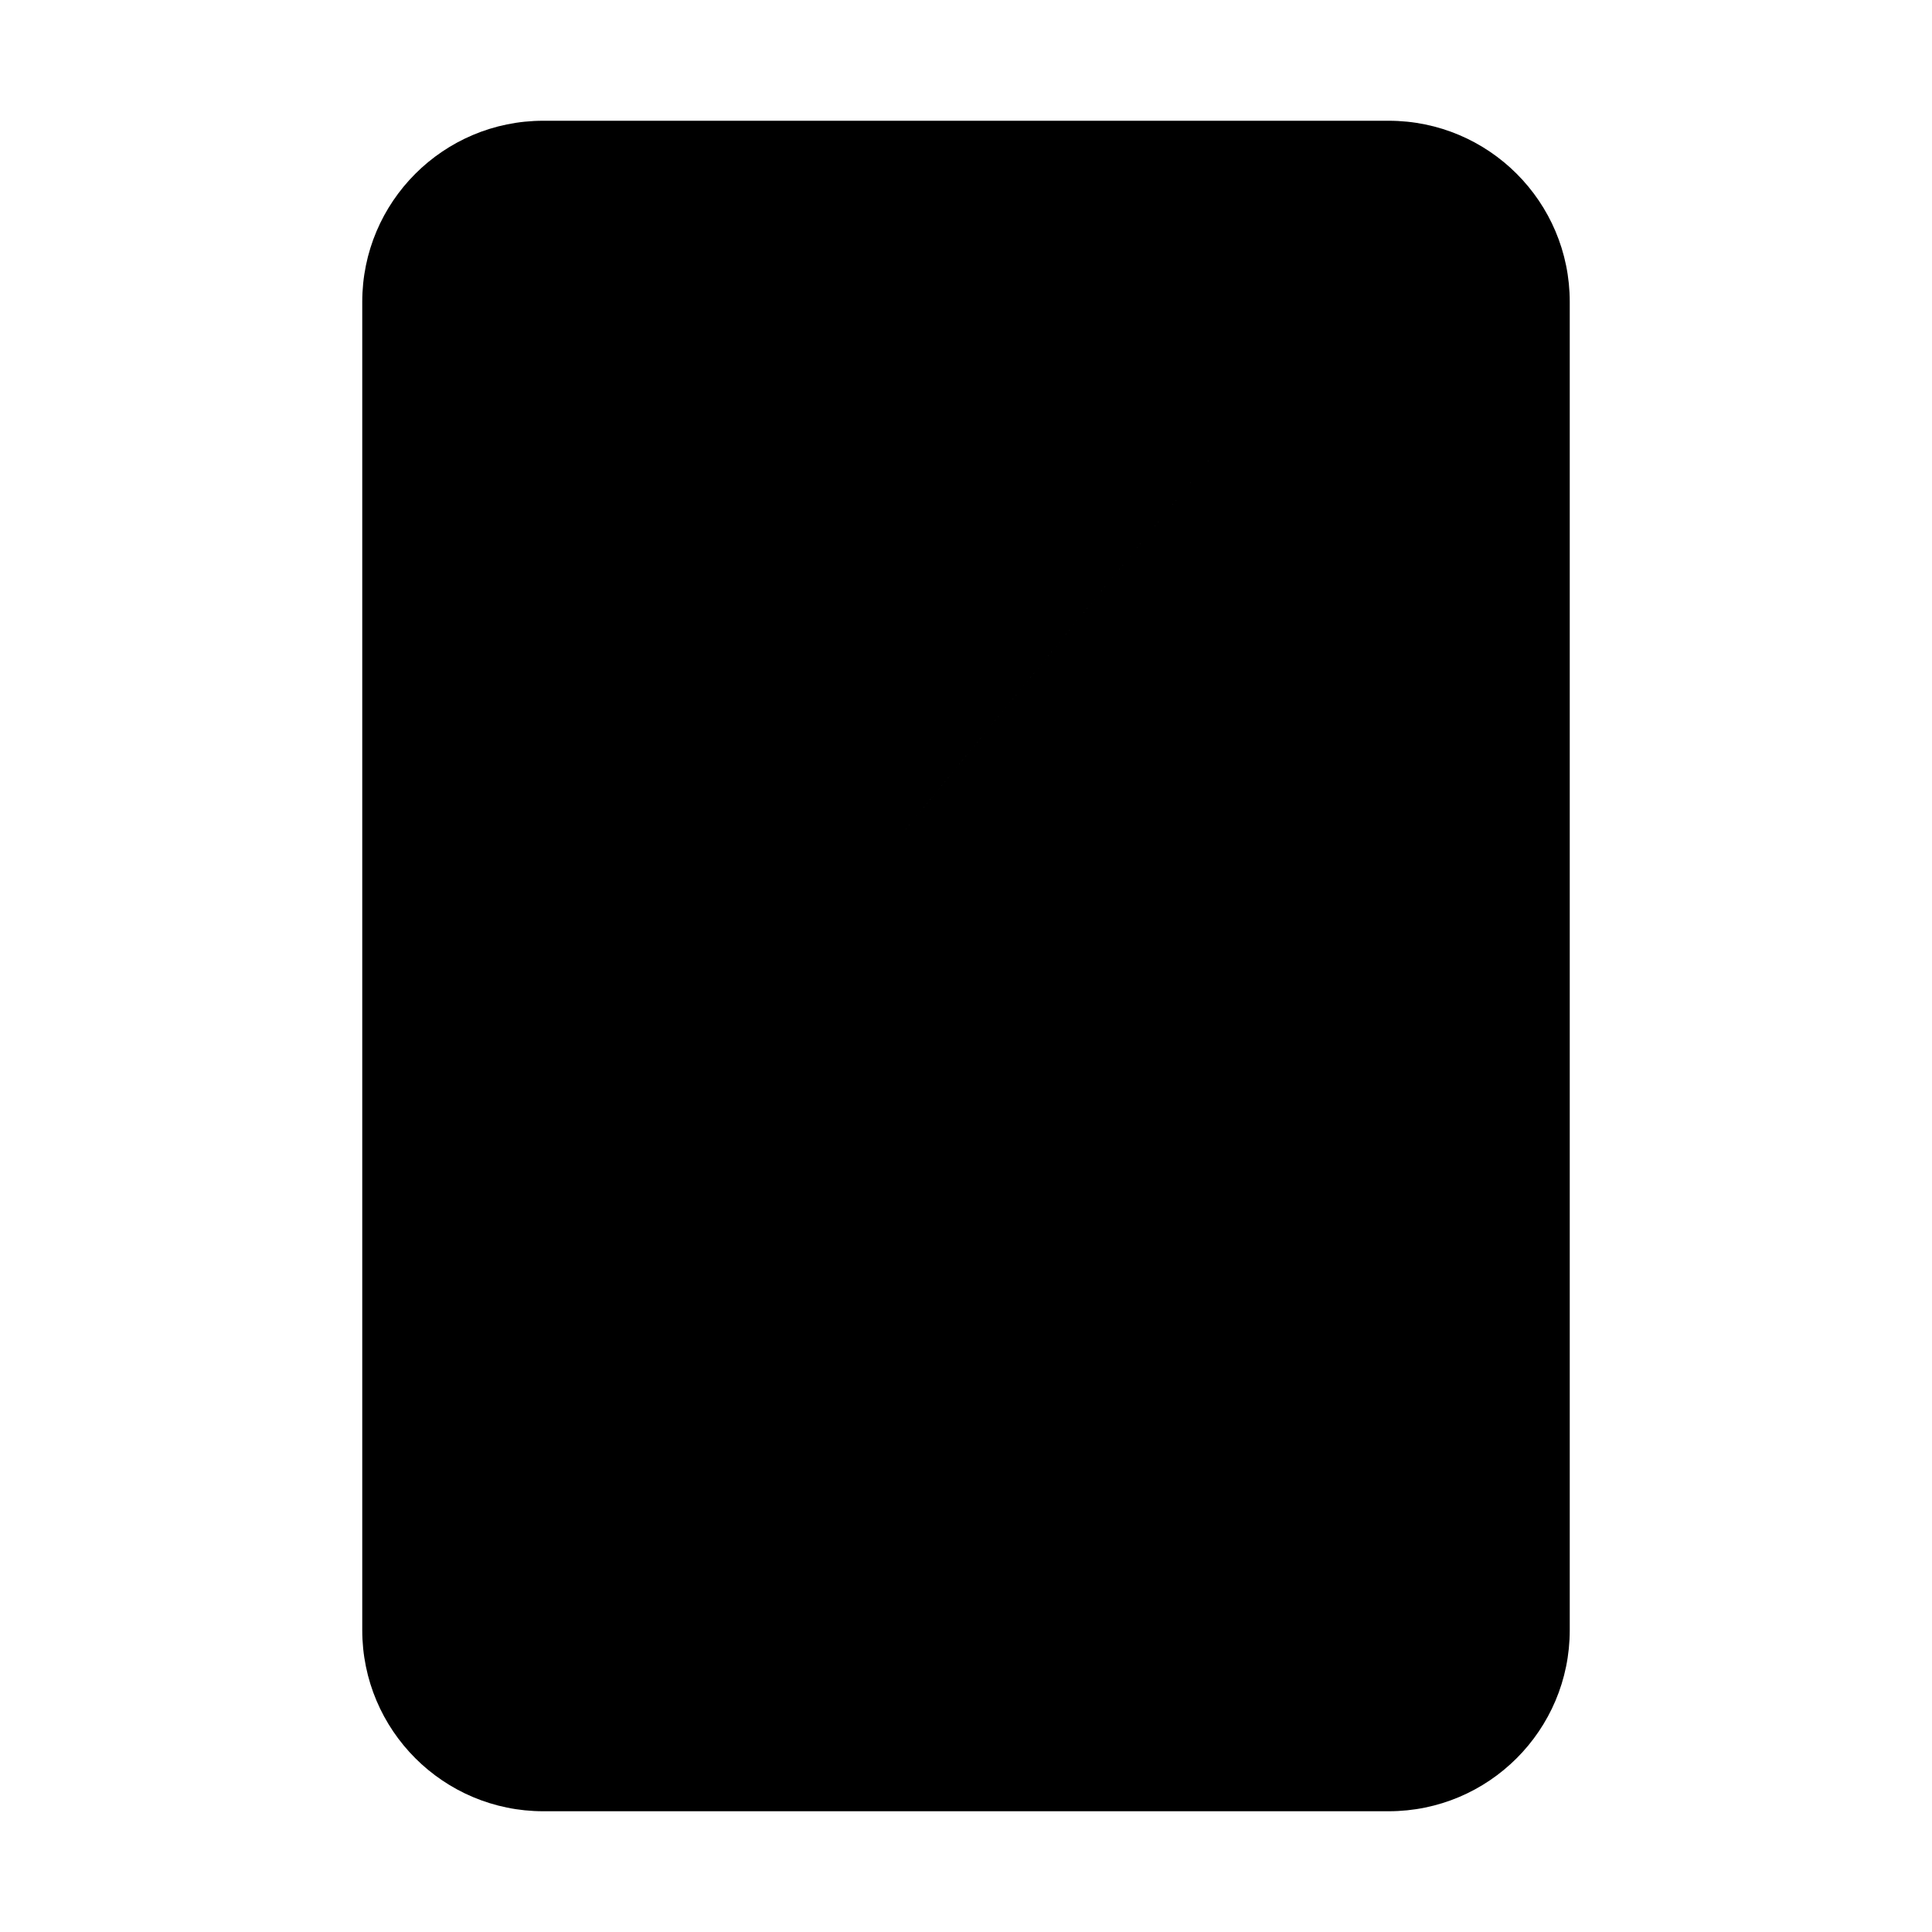
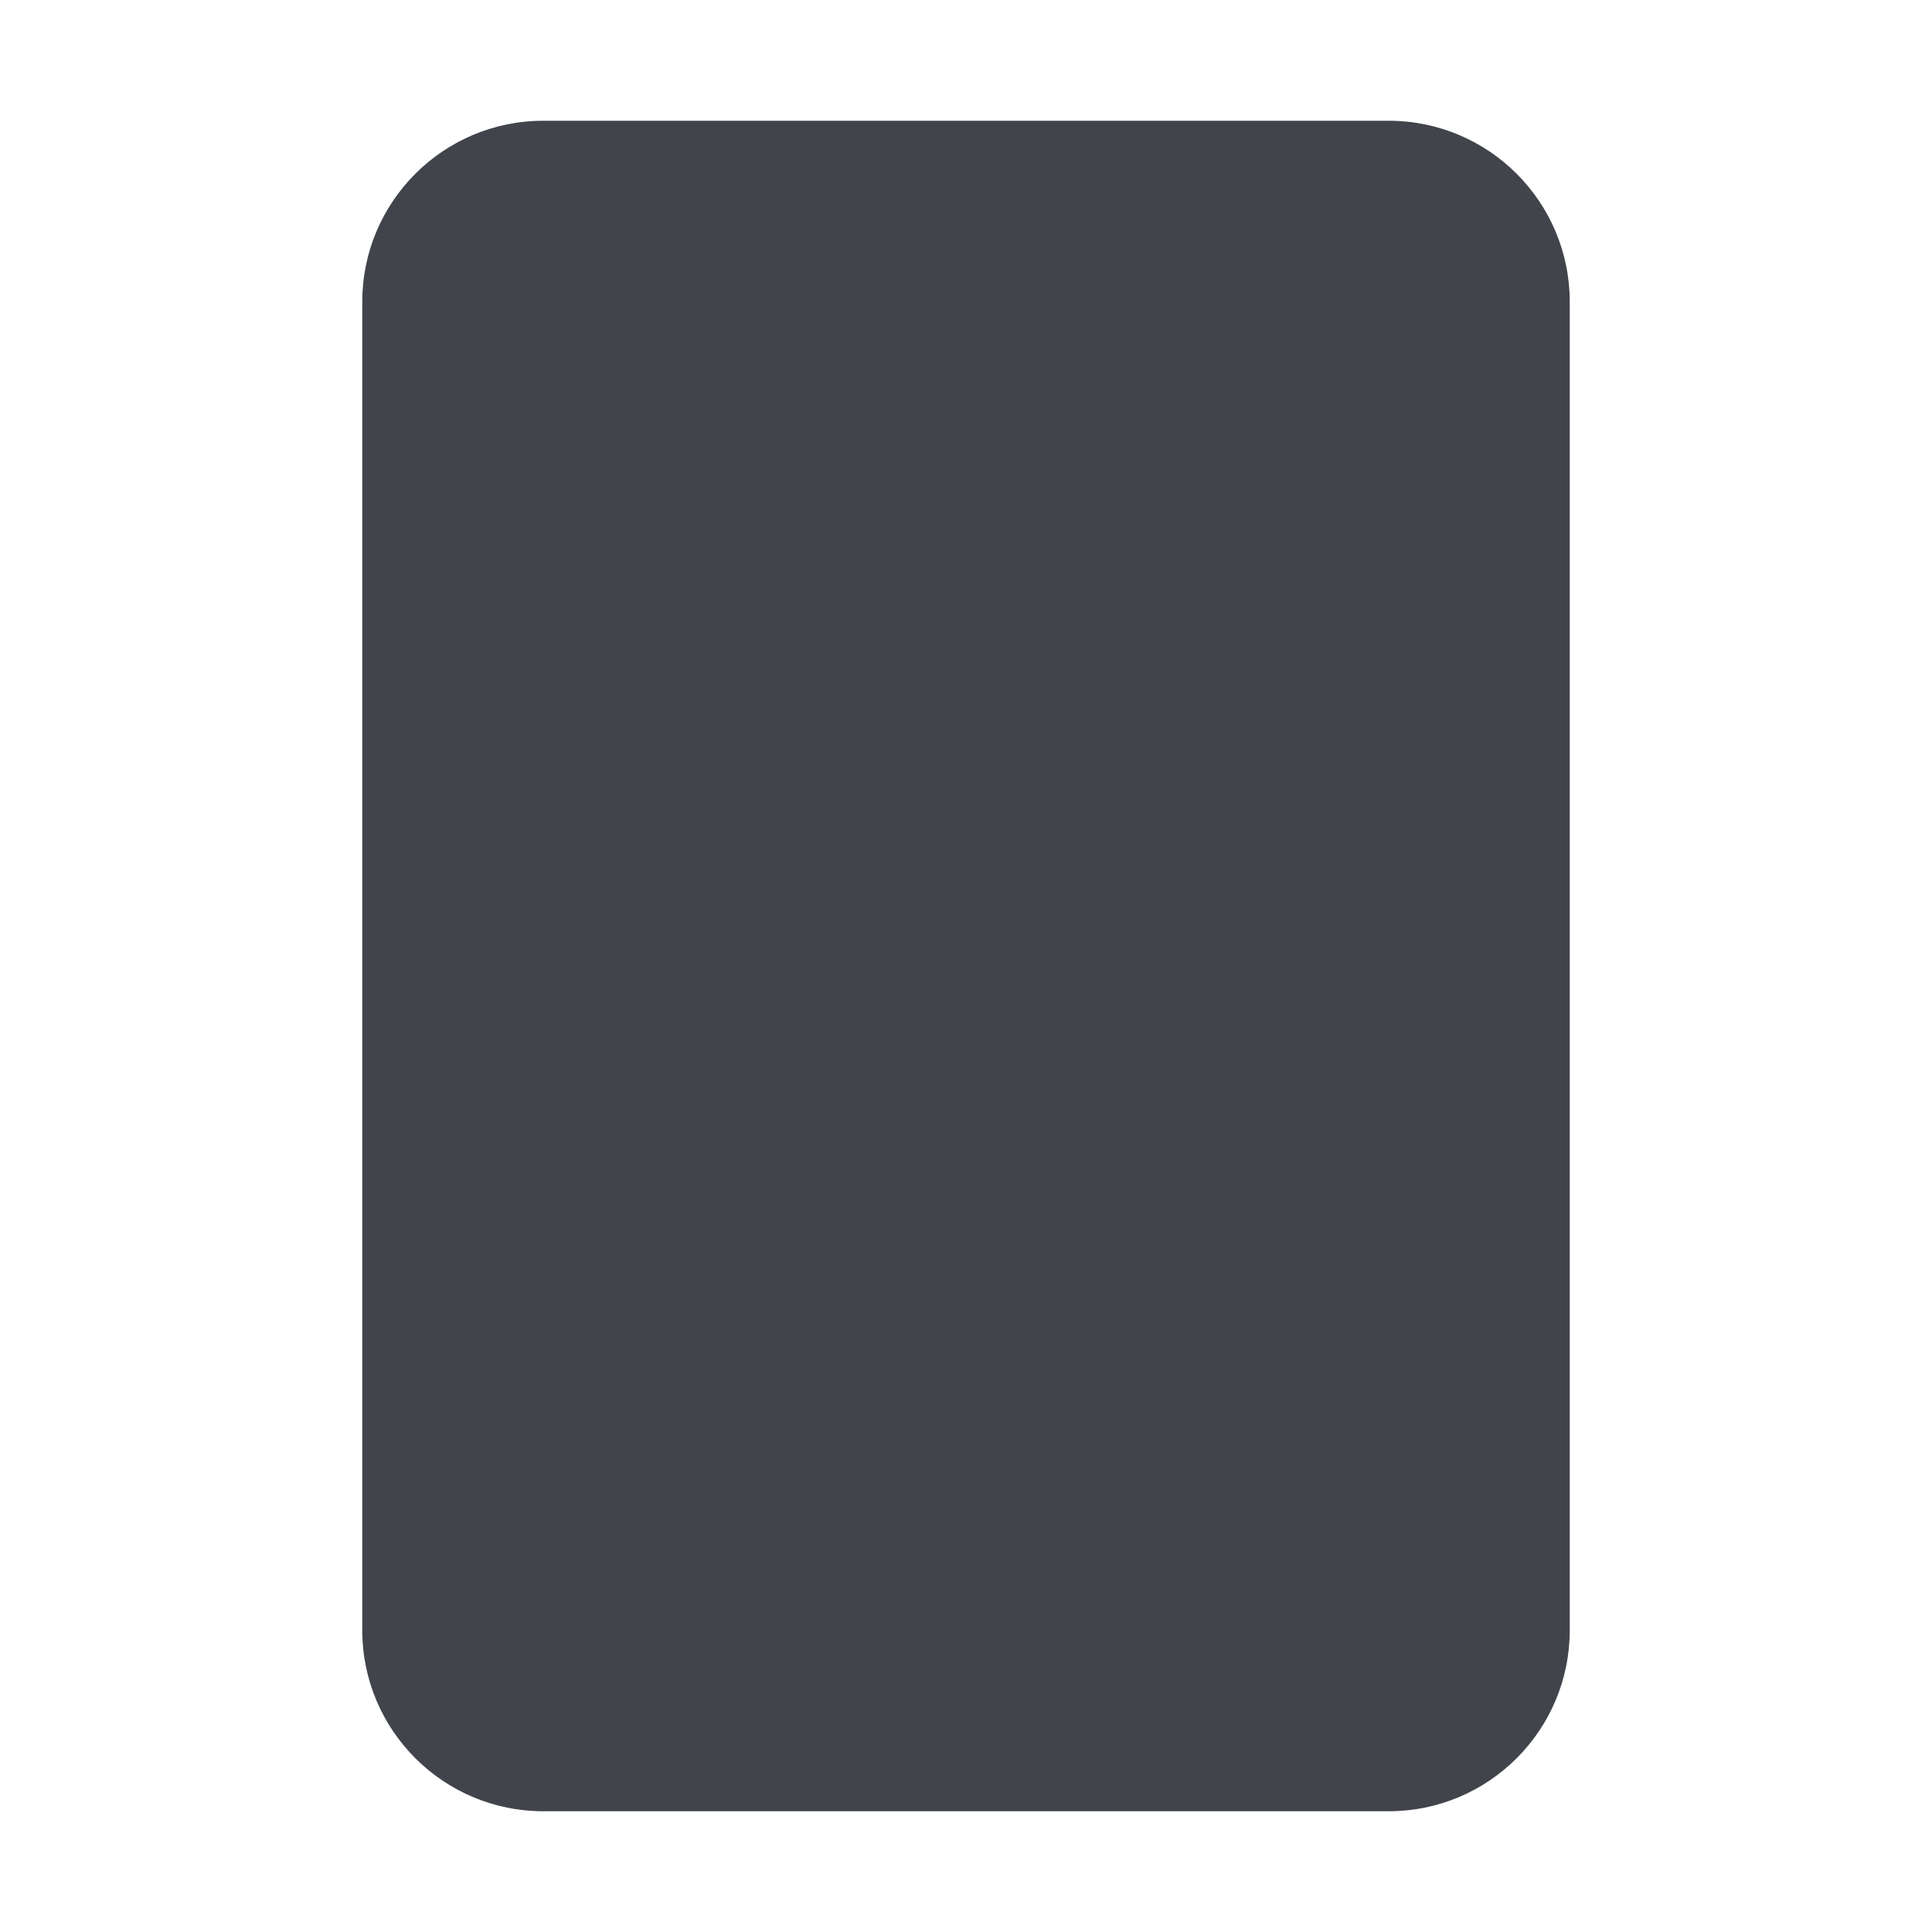
<svg xmlns="http://www.w3.org/2000/svg" viewBox="0 0 32 32" version="1.1" id="svg4930">
  <defs id="defs4934" />
-   <path d="m 6,5 v 22 c 0,1.657 1.343,3 3,3 h 14 c 1.657,0 3,-1.343 3,-3 V 5 C 26,3.343 24.657,2 23,2 H 9 C 7.343,2 6,3.343 6,5 Z M 23,4 c -15.333,18.667 -7.667,9.333 0,0 z" id="path4926" />
+   <path d="m 6,5 v 22 c 0,1.657 1.343,3 3,3 h 14 c 1.657,0 3,-1.343 3,-3 V 5 C 26,3.343 24.657,2 23,2 H 9 C 7.343,2 6,3.343 6,5 Z M 23,4 c -15.333,18.667 -7.667,9.333 0,0 z" id="path4926" fill="#41444b" />
</svg>
